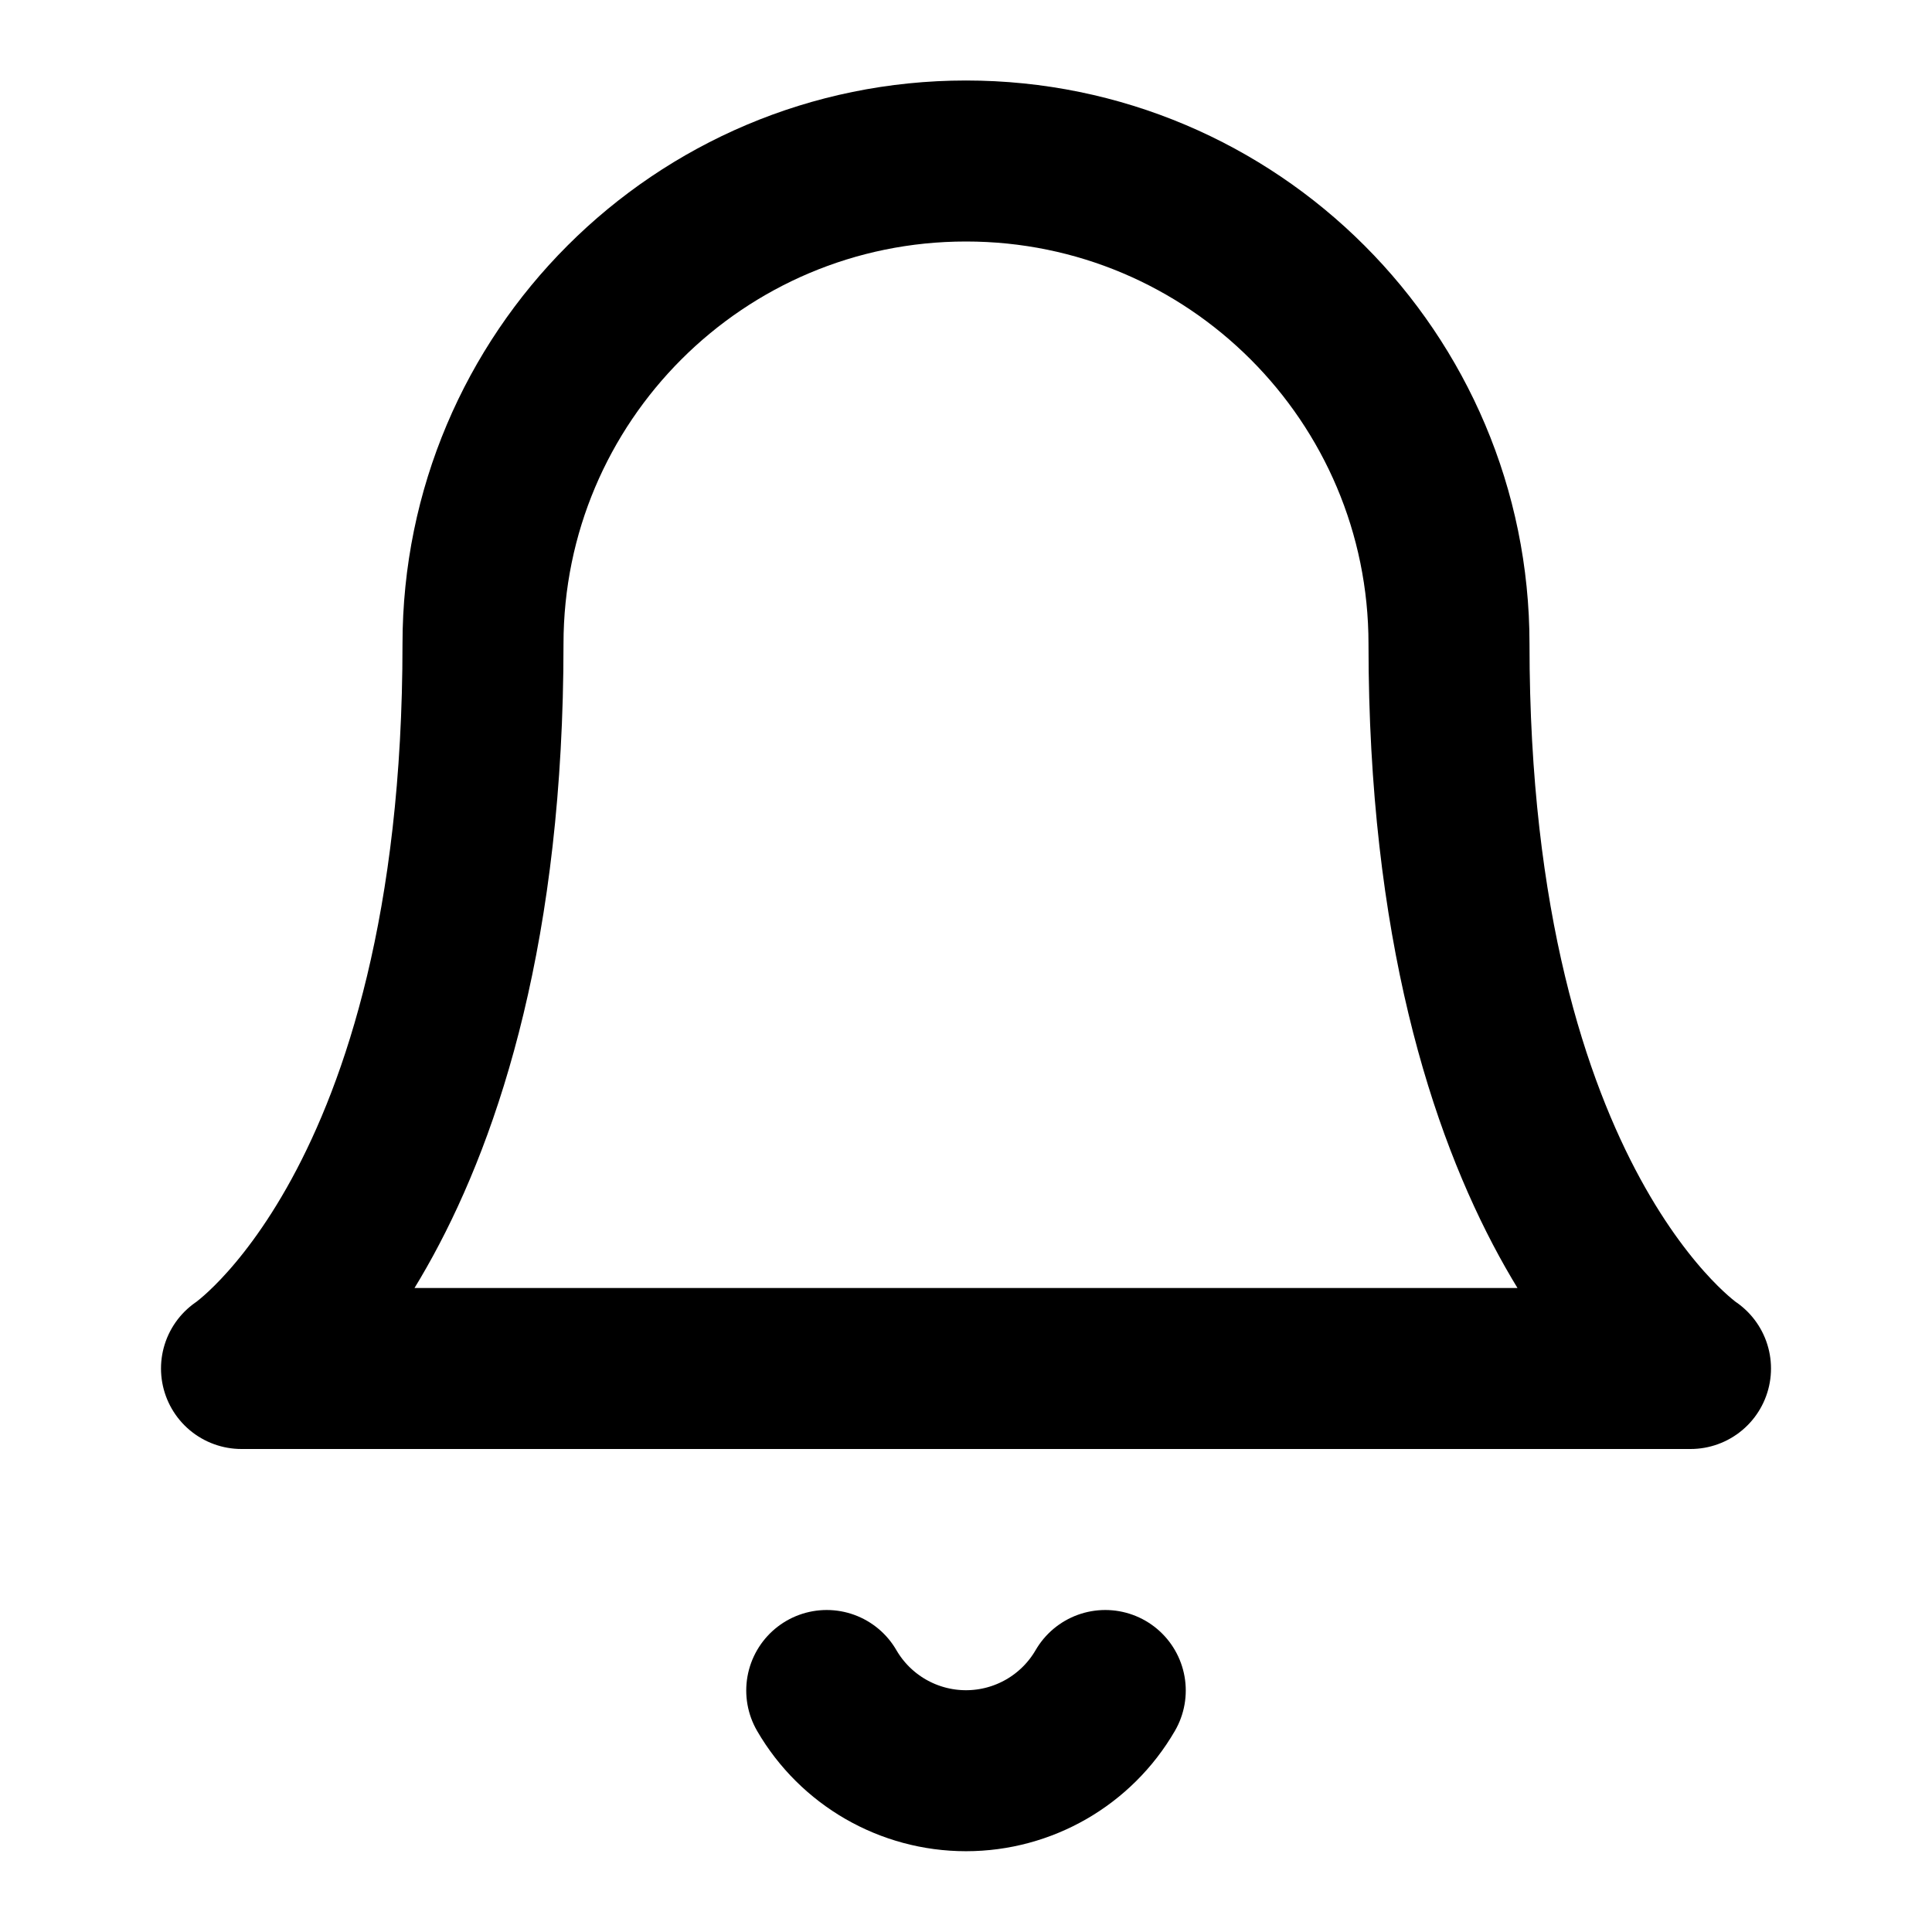
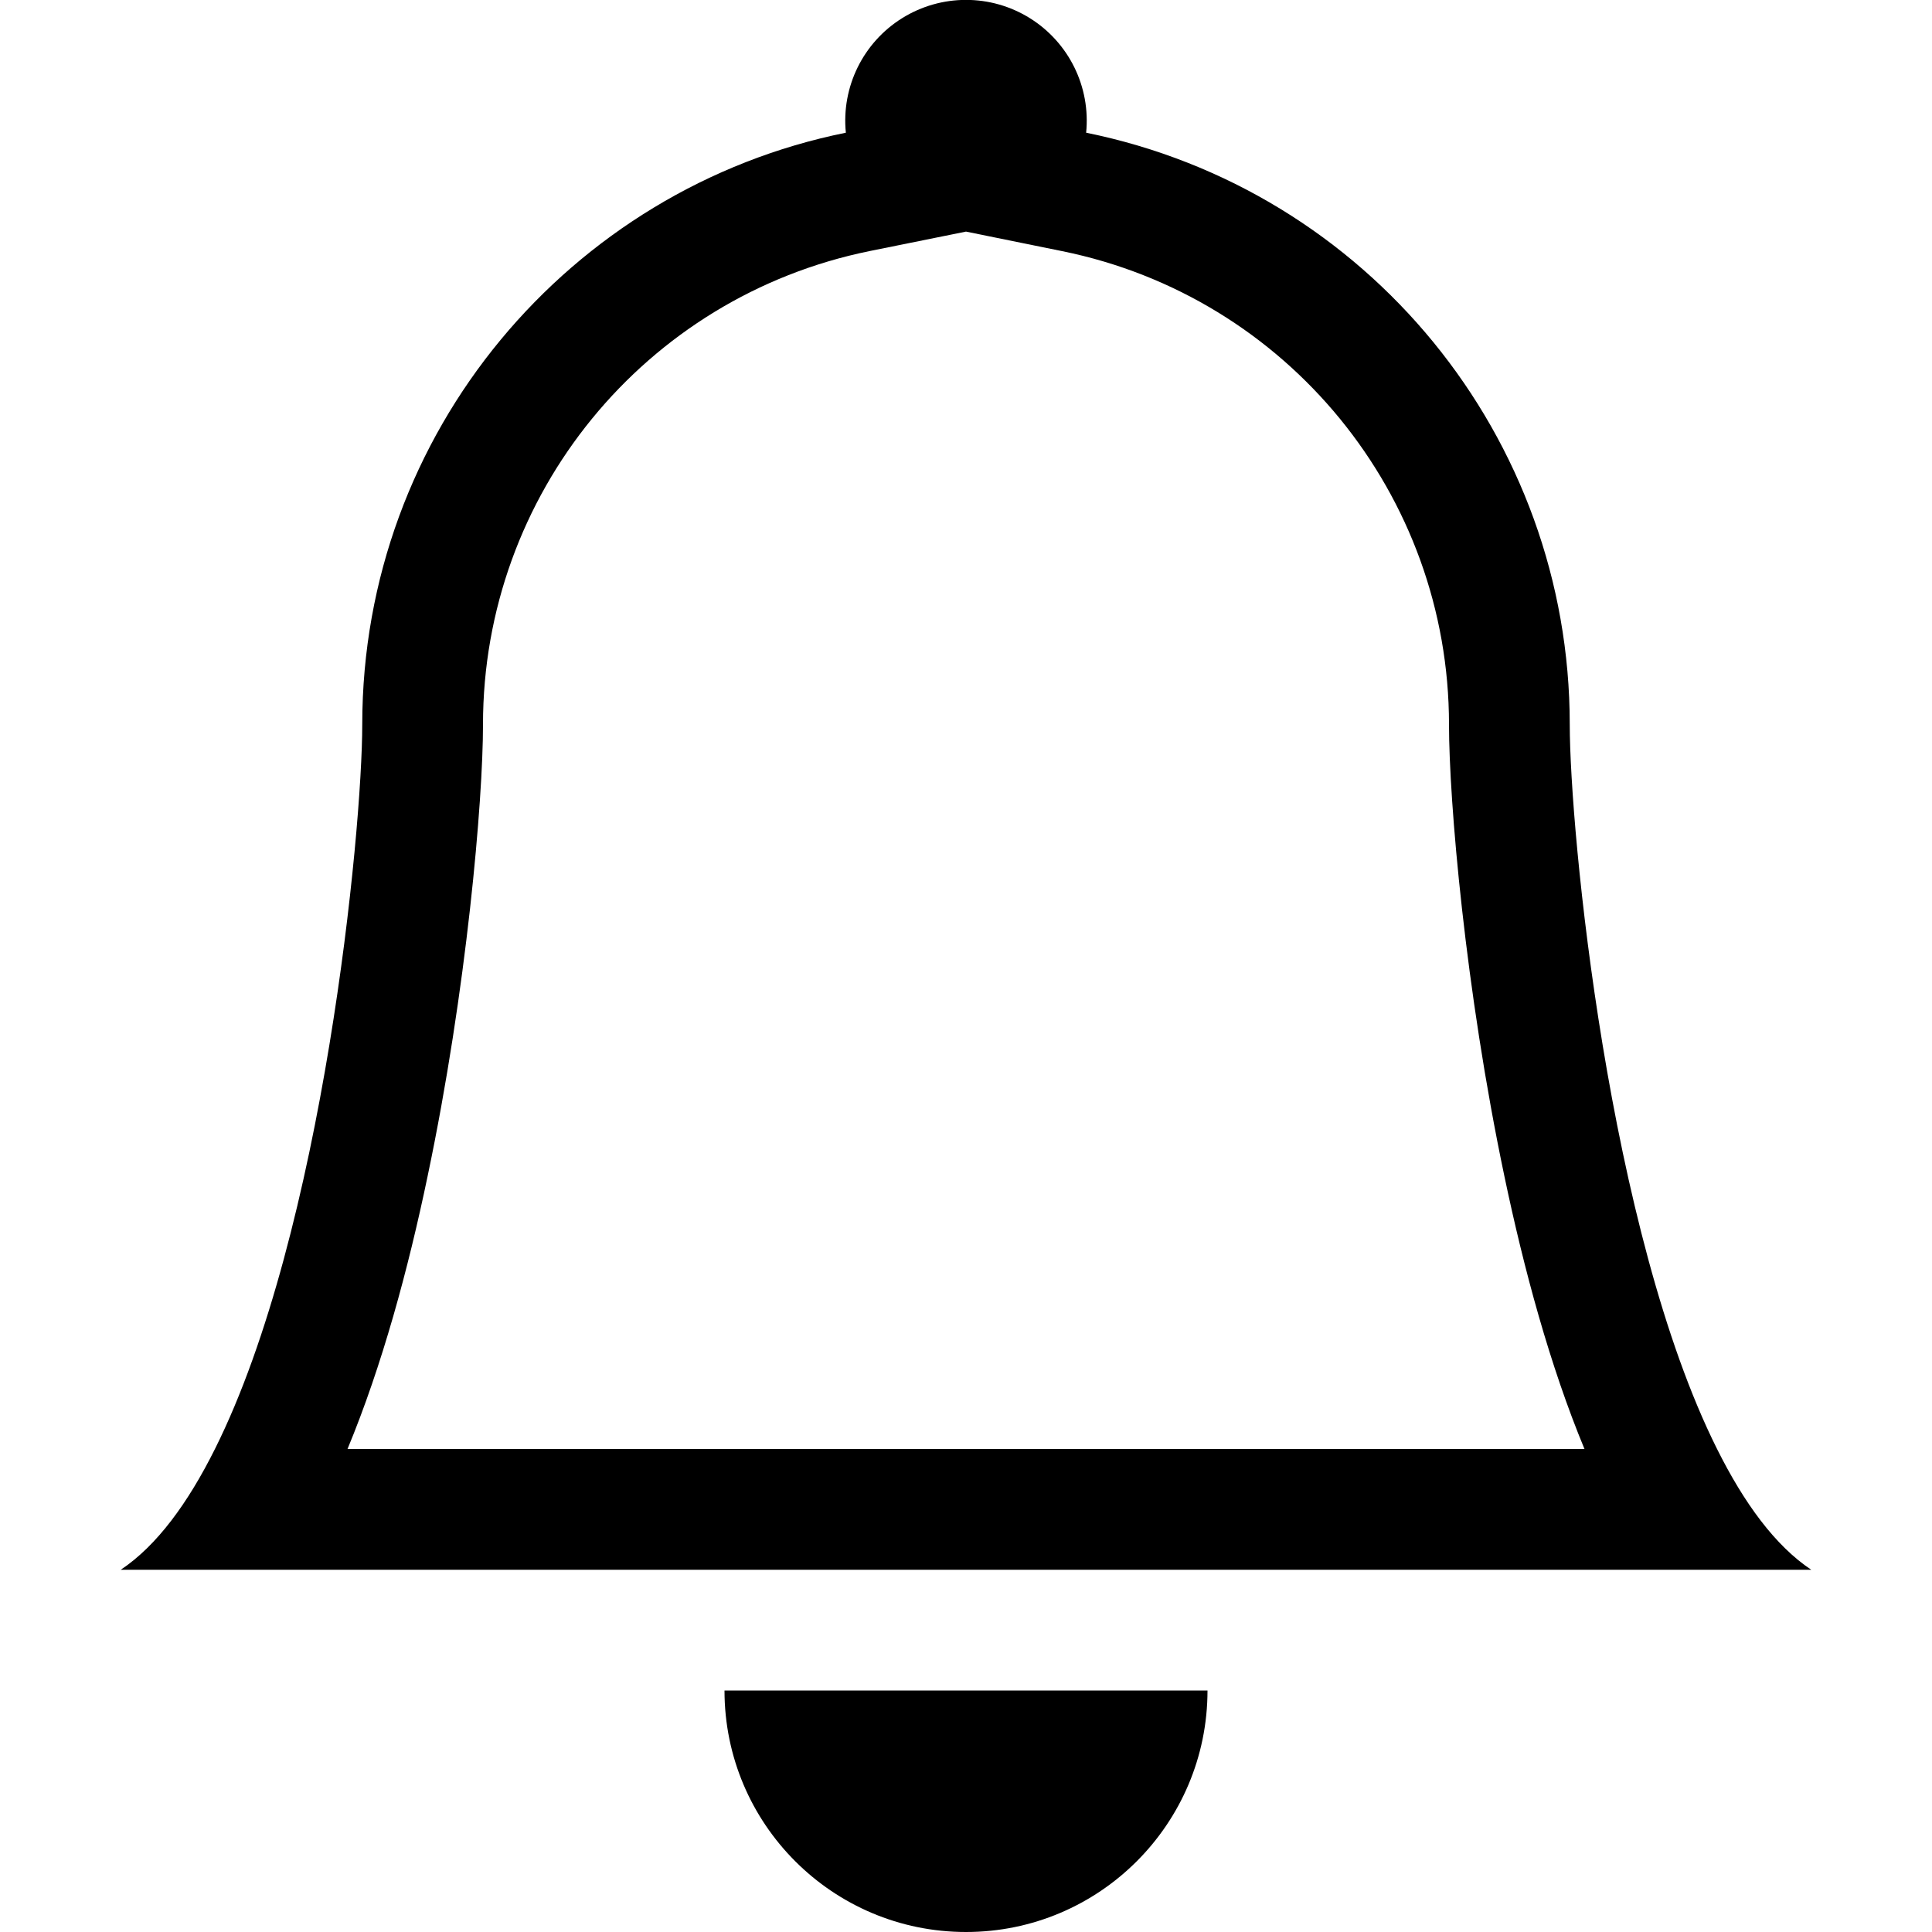
- <svg xmlns="http://www.w3.org/2000/svg" viewBox="0 0 24 24" fill="none" stroke="currentColor" stroke-width="2" stroke-linecap="round" stroke-linejoin="round">
-   <path d="M18 8A6 6 0 0 0 6 8c0 7-3 9-3 9h18s-3-2-3-9" />
-   <path d="M13.73 21a2 2 0 0 1-3.46 0" />
+ <svg xmlns="http://www.w3.org/2000/svg" width="16" height="16" fill="currentColor" class="bi bi-bell" viewBox="0 0 16 16">
+   <path d="M8 16a2 2 0 0 0 2-2H6a2 2 0 0 0 2 2M8 1.918l-.797.161A4 4 0 0 0 4 6c0 .628-.134 2.197-.459 3.742-.16.767-.376 1.566-.663 2.258h10.244c-.287-.692-.502-1.49-.663-2.258C12.134 8.197 12 6.628 12 6a4 4 0 0 0-3.203-3.92zM14.22 12c.223.447.481.801.78 1H1c.299-.199.557-.553.78-1C2.68 10.2 3 6.88 3 6c0-2.42 1.72-4.44 4.005-4.901a1 1 0 1 1 1.99 0A5 5 0 0 1 13 6c0 .88.32 4.2 1.22 6" />
</svg>
